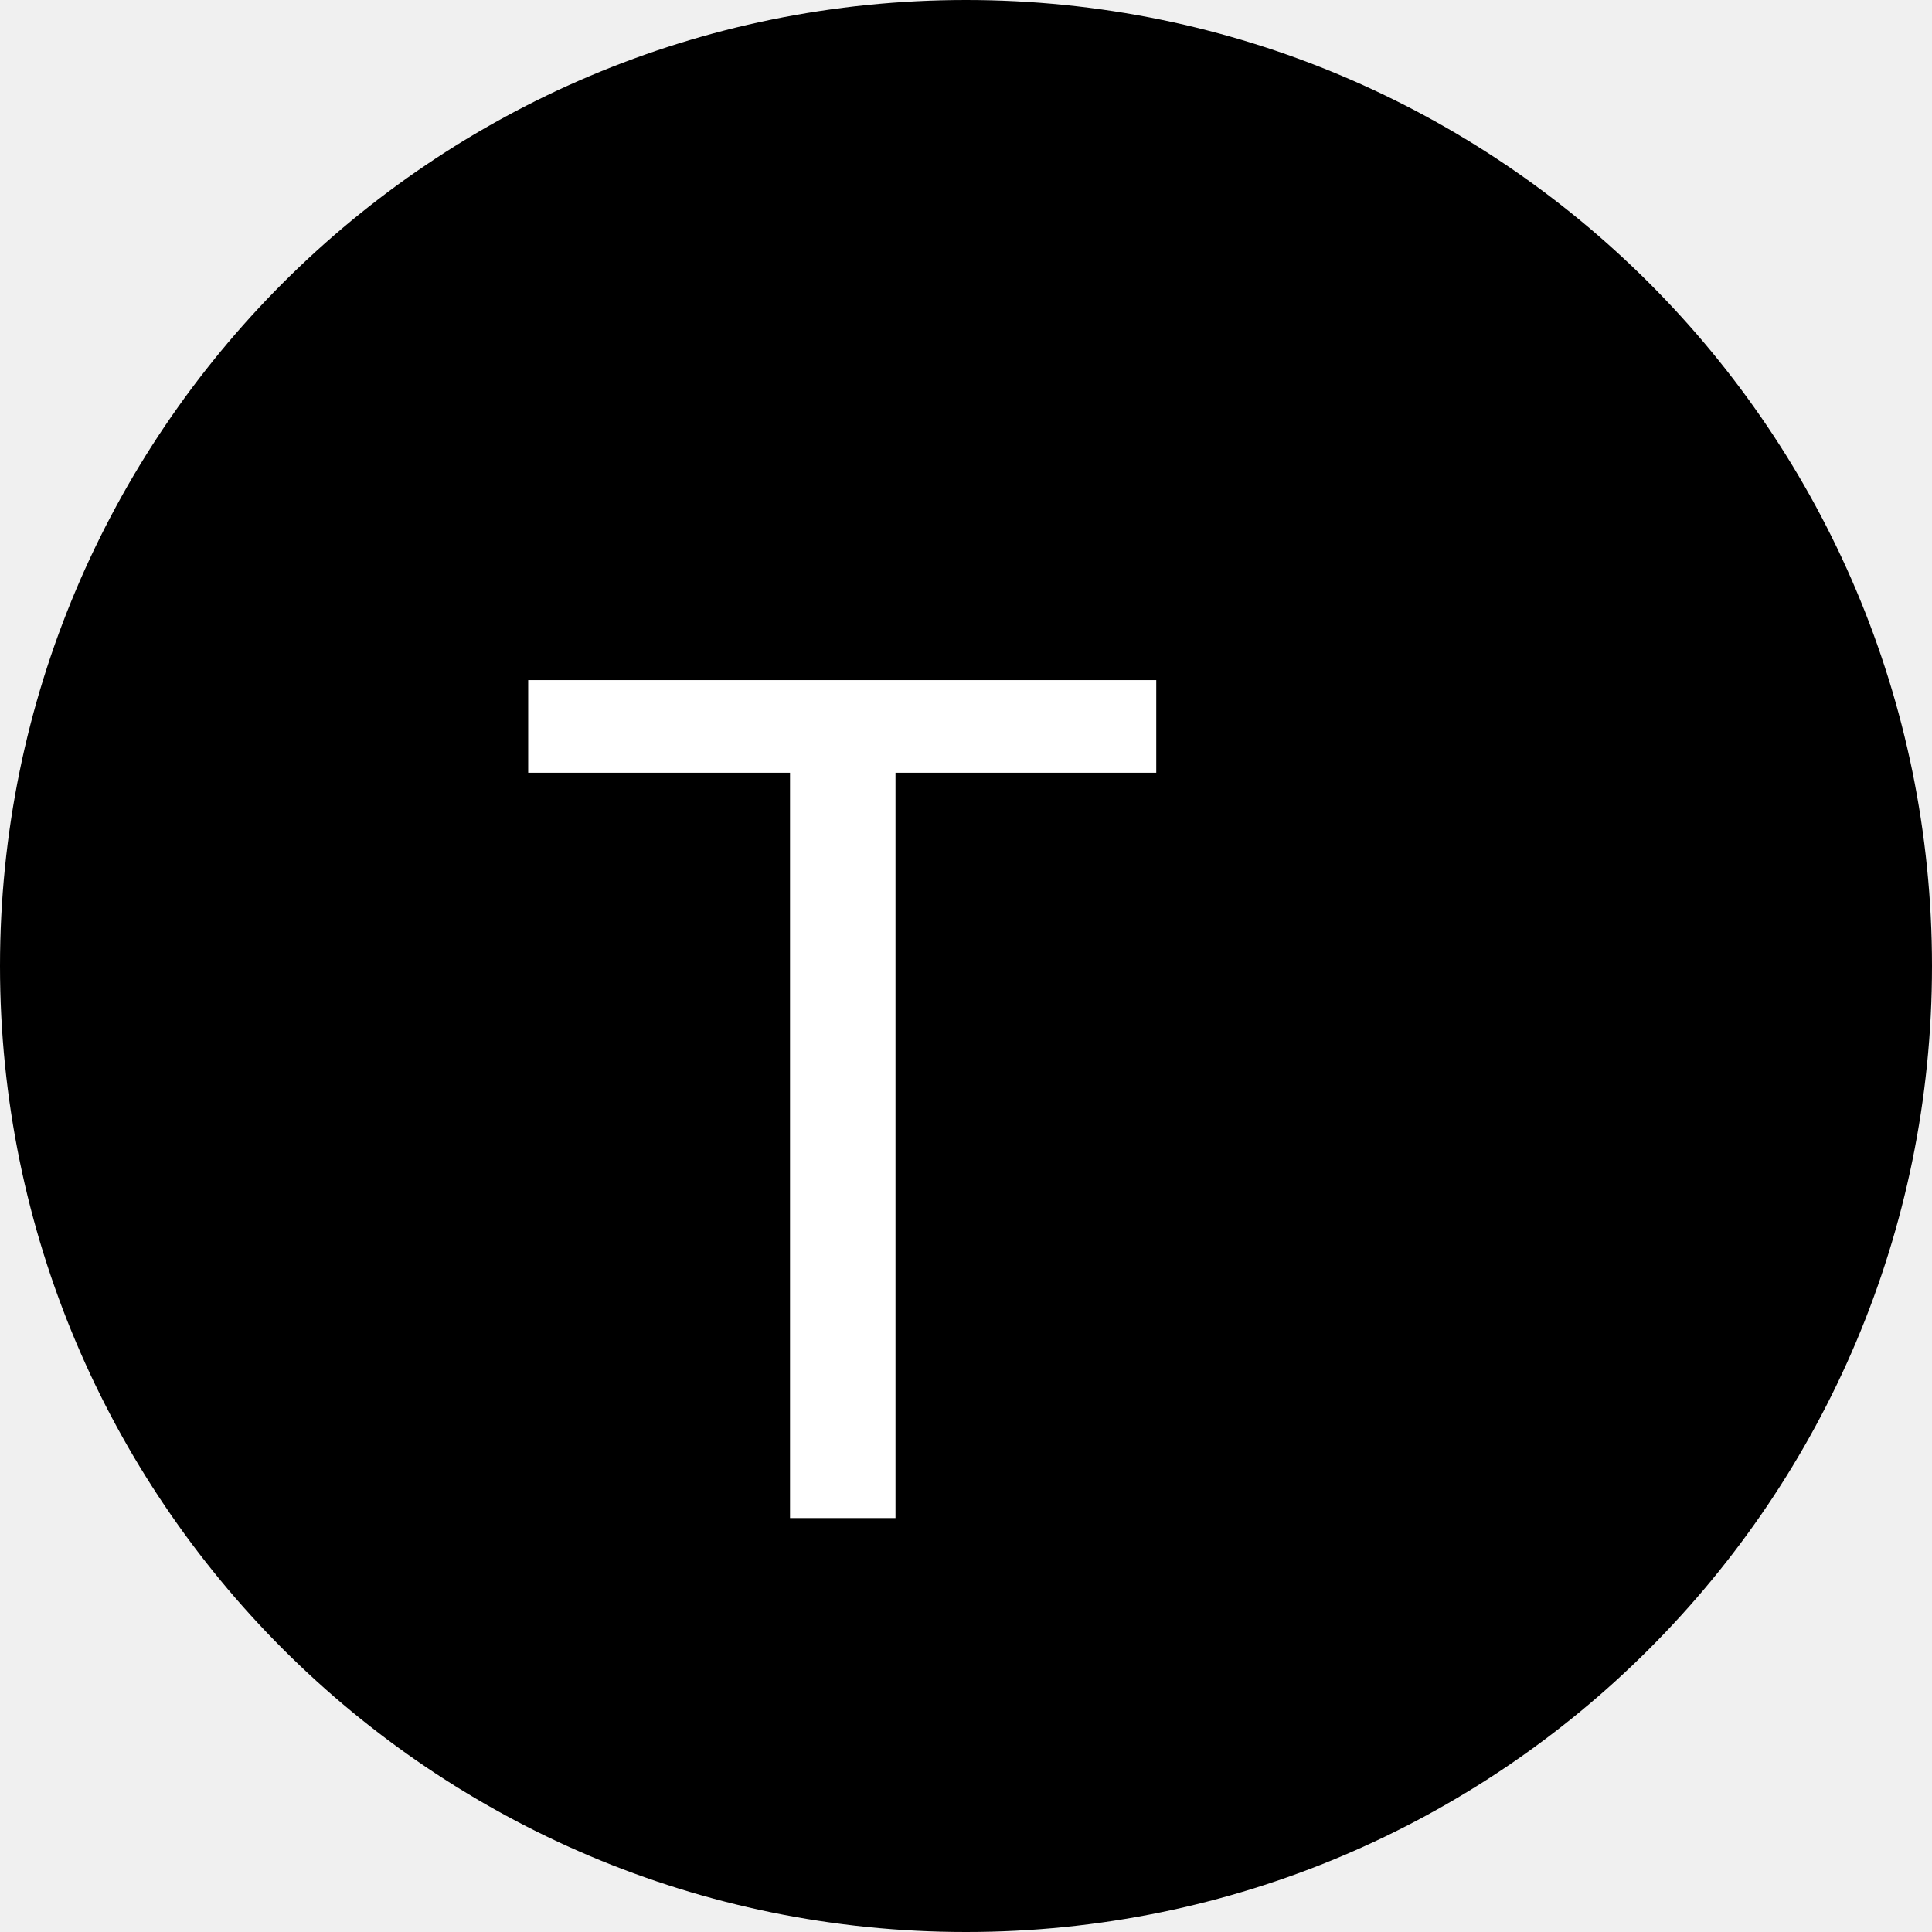
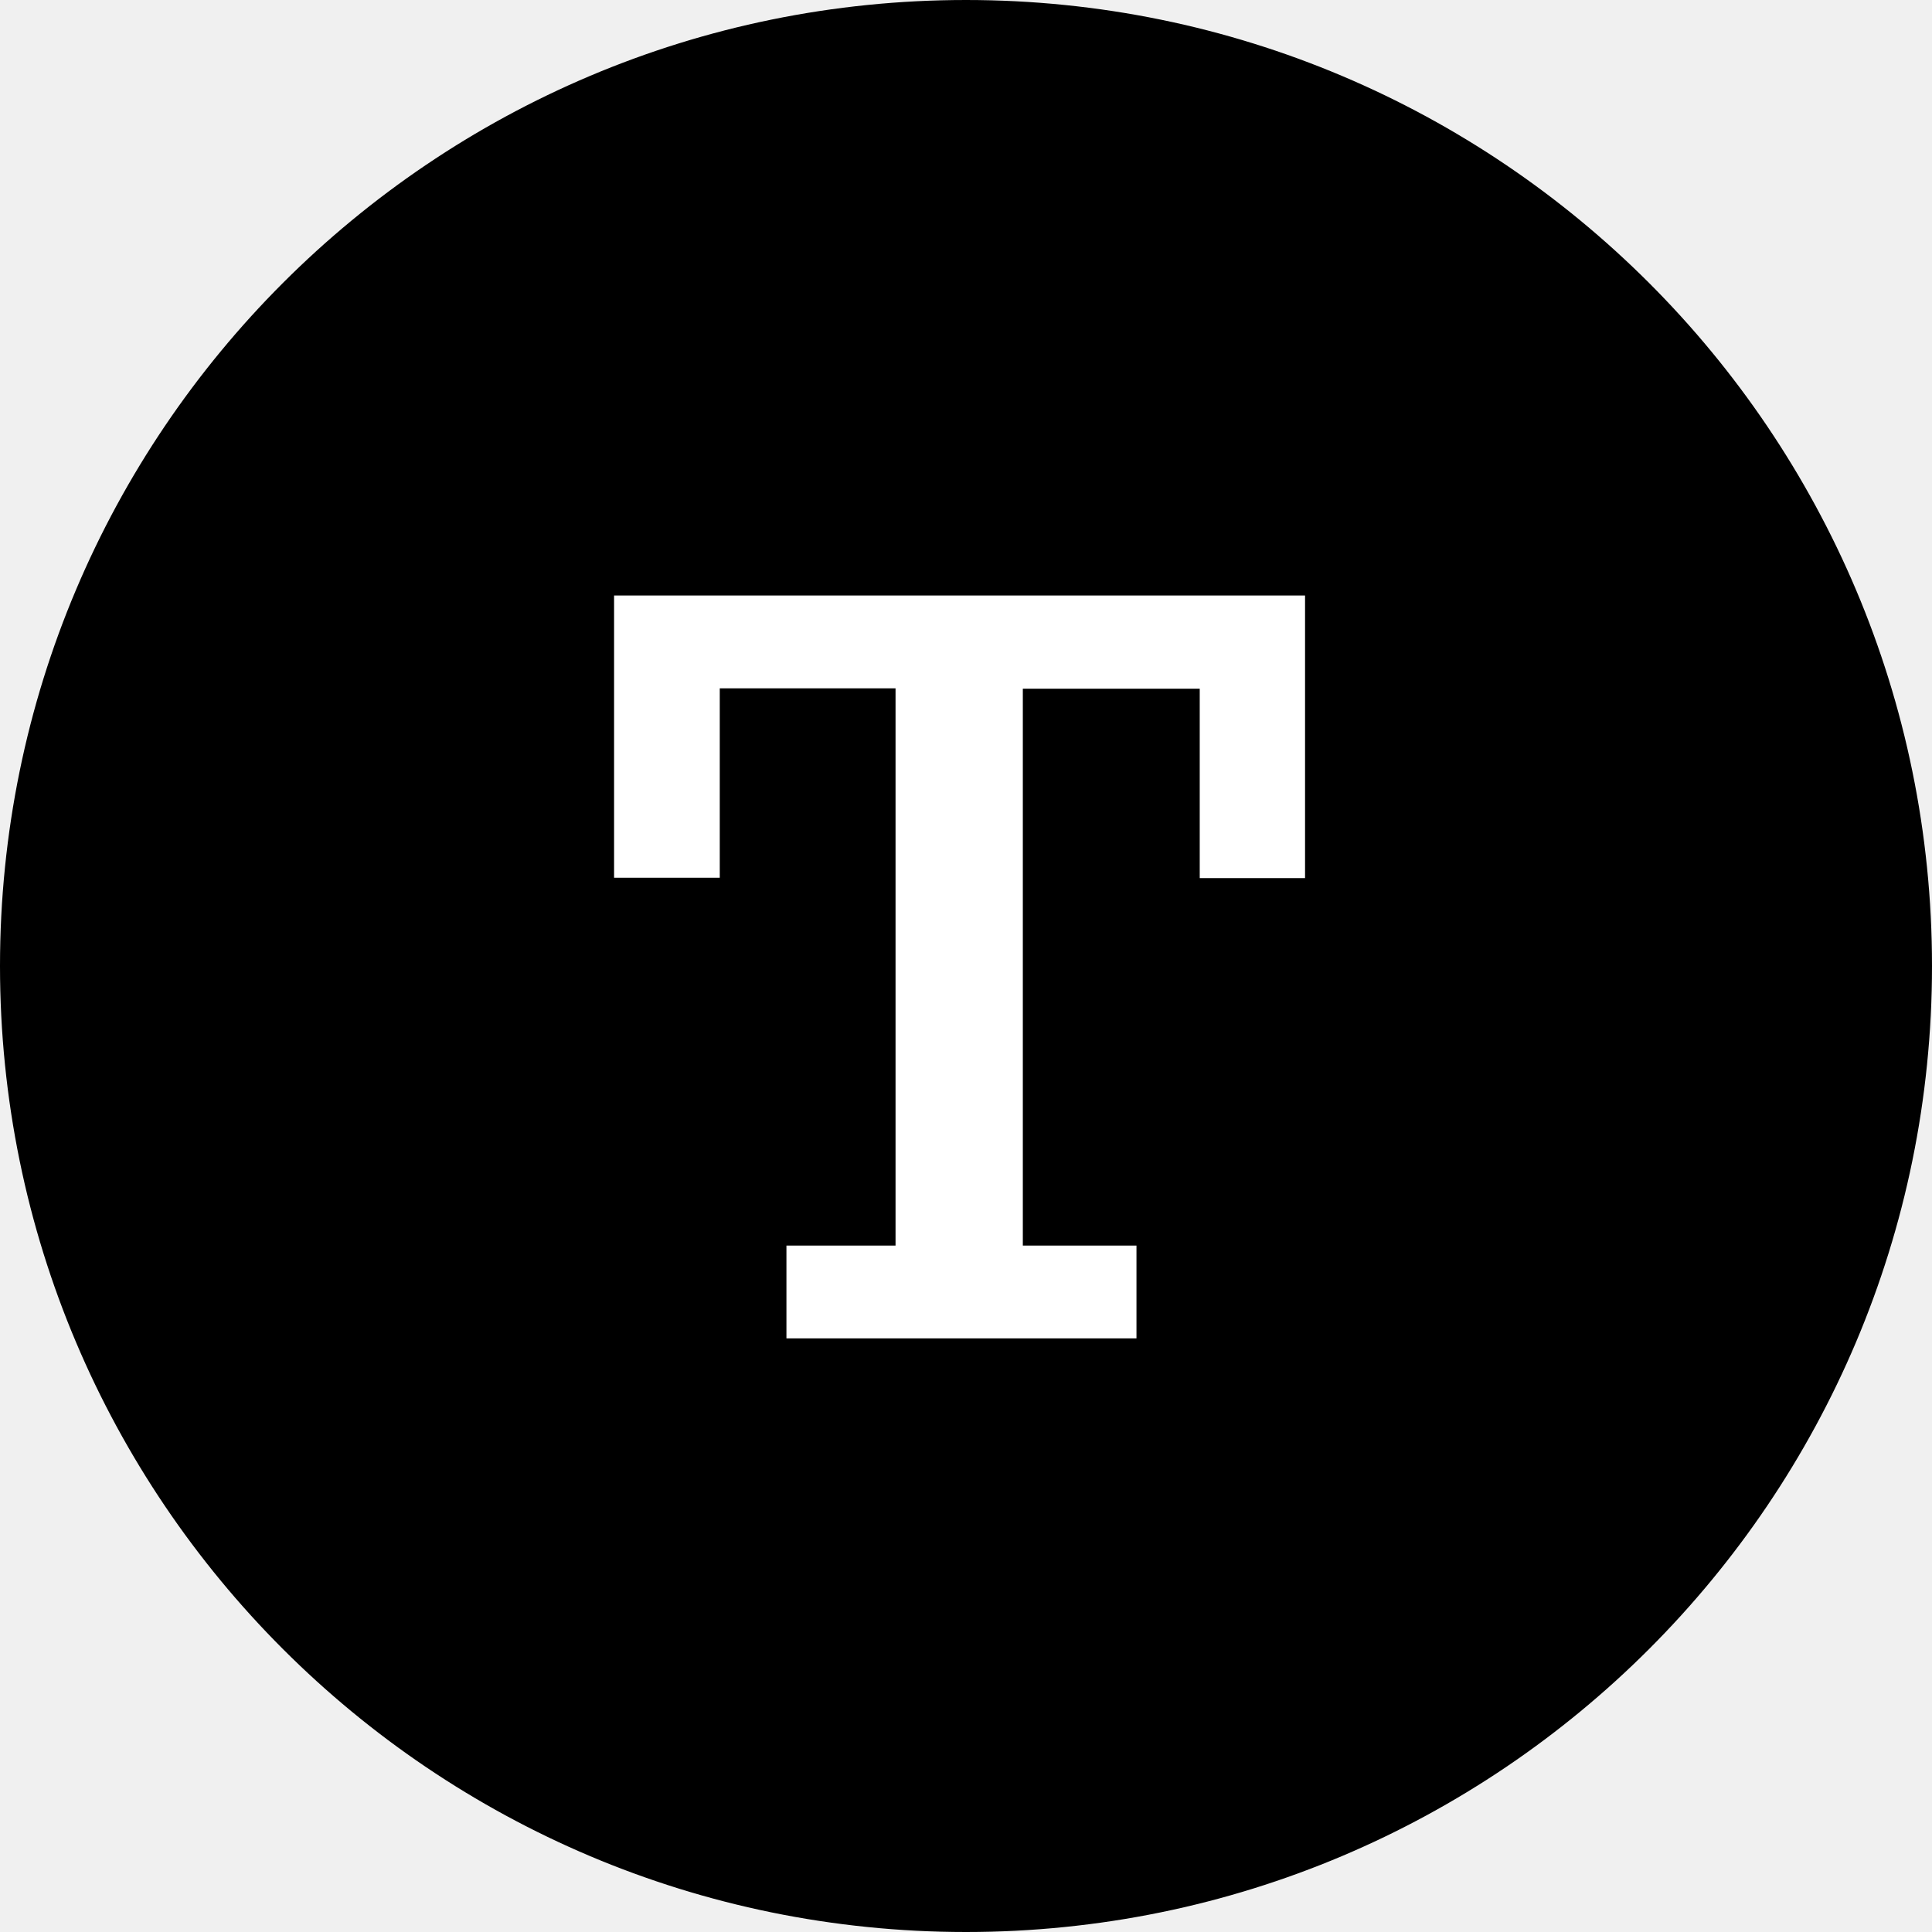
- <svg xmlns="http://www.w3.org/2000/svg" viewBox="0 0 56.38 56.38">
-   <defs>
-     <style>.cls-1{stroke:#000;stroke-miterlimit:10;stroke-width:2.5px;}.cls-2{font-size:34.25px;fill:#fff;font-family:AFTOMMYHILFIGER, AF TOMMY HILFIGER;}</style>
-   </defs>
-   <g id="Capa_2" data-name="Capa 2">
-     <g id="Layer_1" data-name="Layer 1">
-       <circle class="cls-1" cx="28.19" cy="28.19" r="26.94" />
-       <text class="cls-2" transform="translate(15.07 44.3)">T</text>
+ <svg xmlns="http://www.w3.org/2000/svg" viewBox="0 0 51 51">
+   <g id="Layer_2" data-name="Layer 2">
+     <g id="Layer_1-2" data-name="Layer 1">
+       <circle cx="25.5" cy="25.5" r="25" style="stroke:#000;stroke-miterlimit:10" />
+       <path d="M23.64,32.88V18.17H19v5H16.21V15.72H34.45v7.46H31.67v-5H27v14.7H30v2.45H20.76V32.88Z" style="fill:#fff" />
    </g>
  </g>
</svg>
